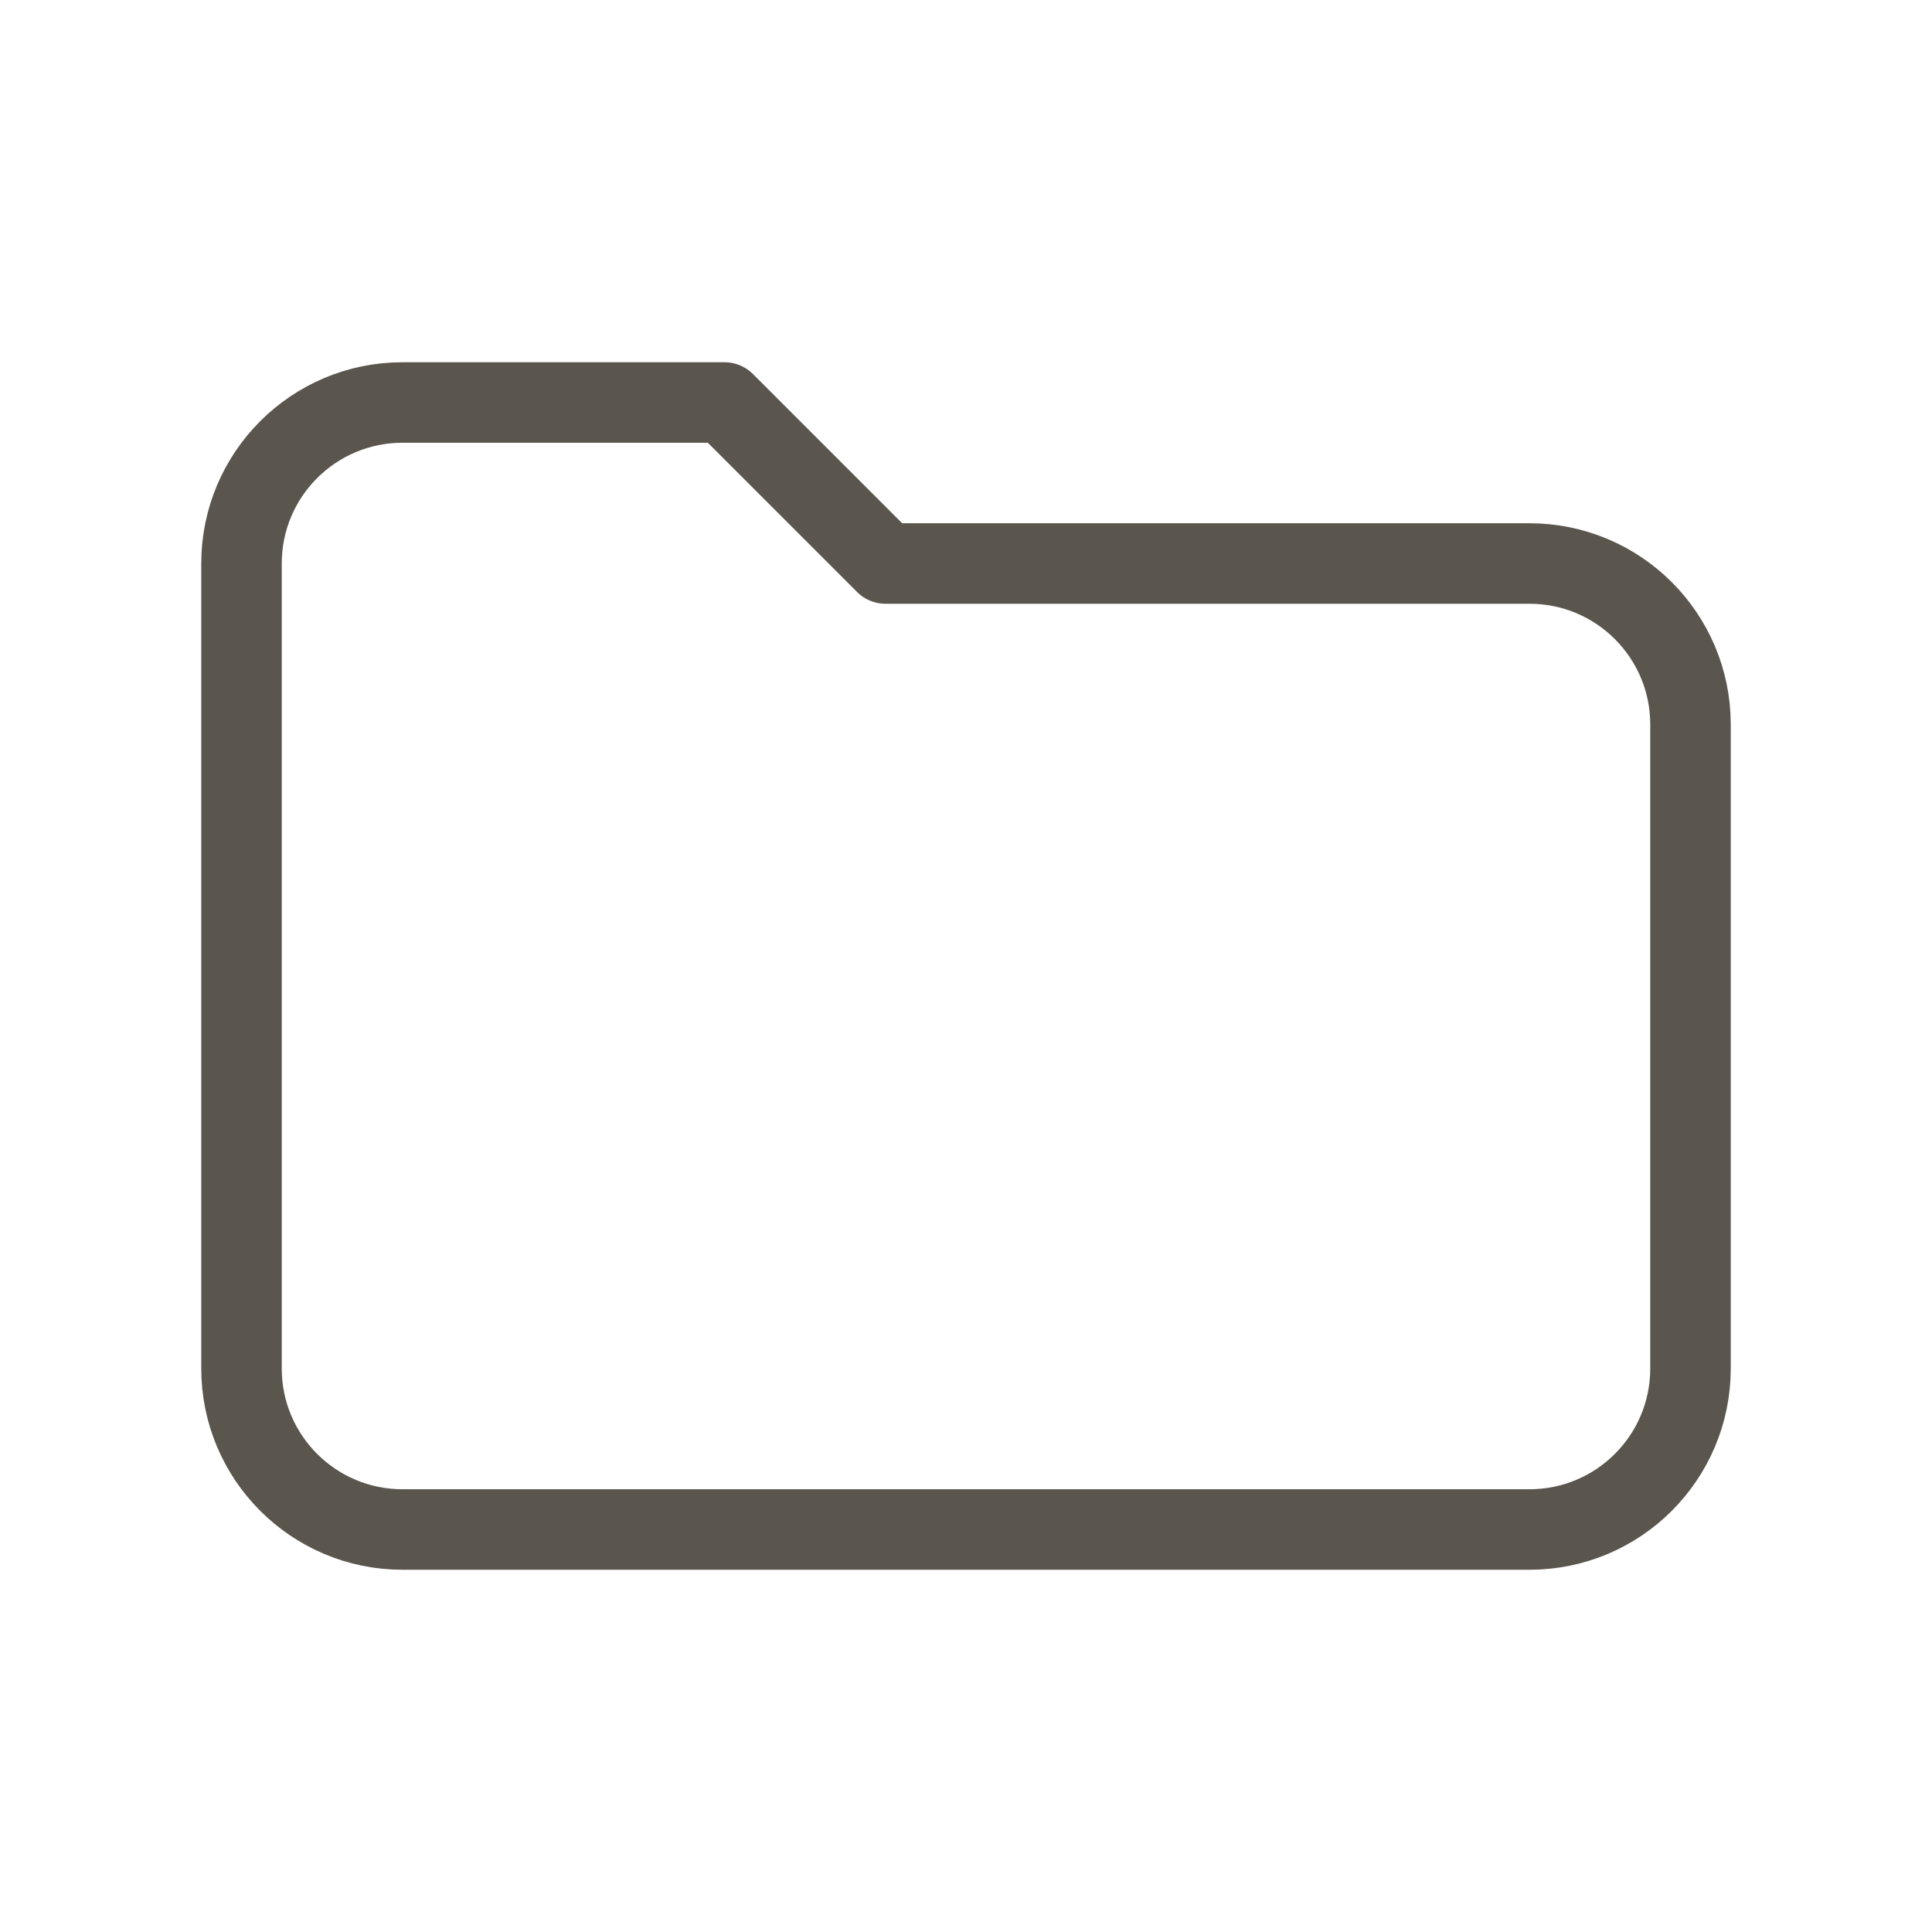
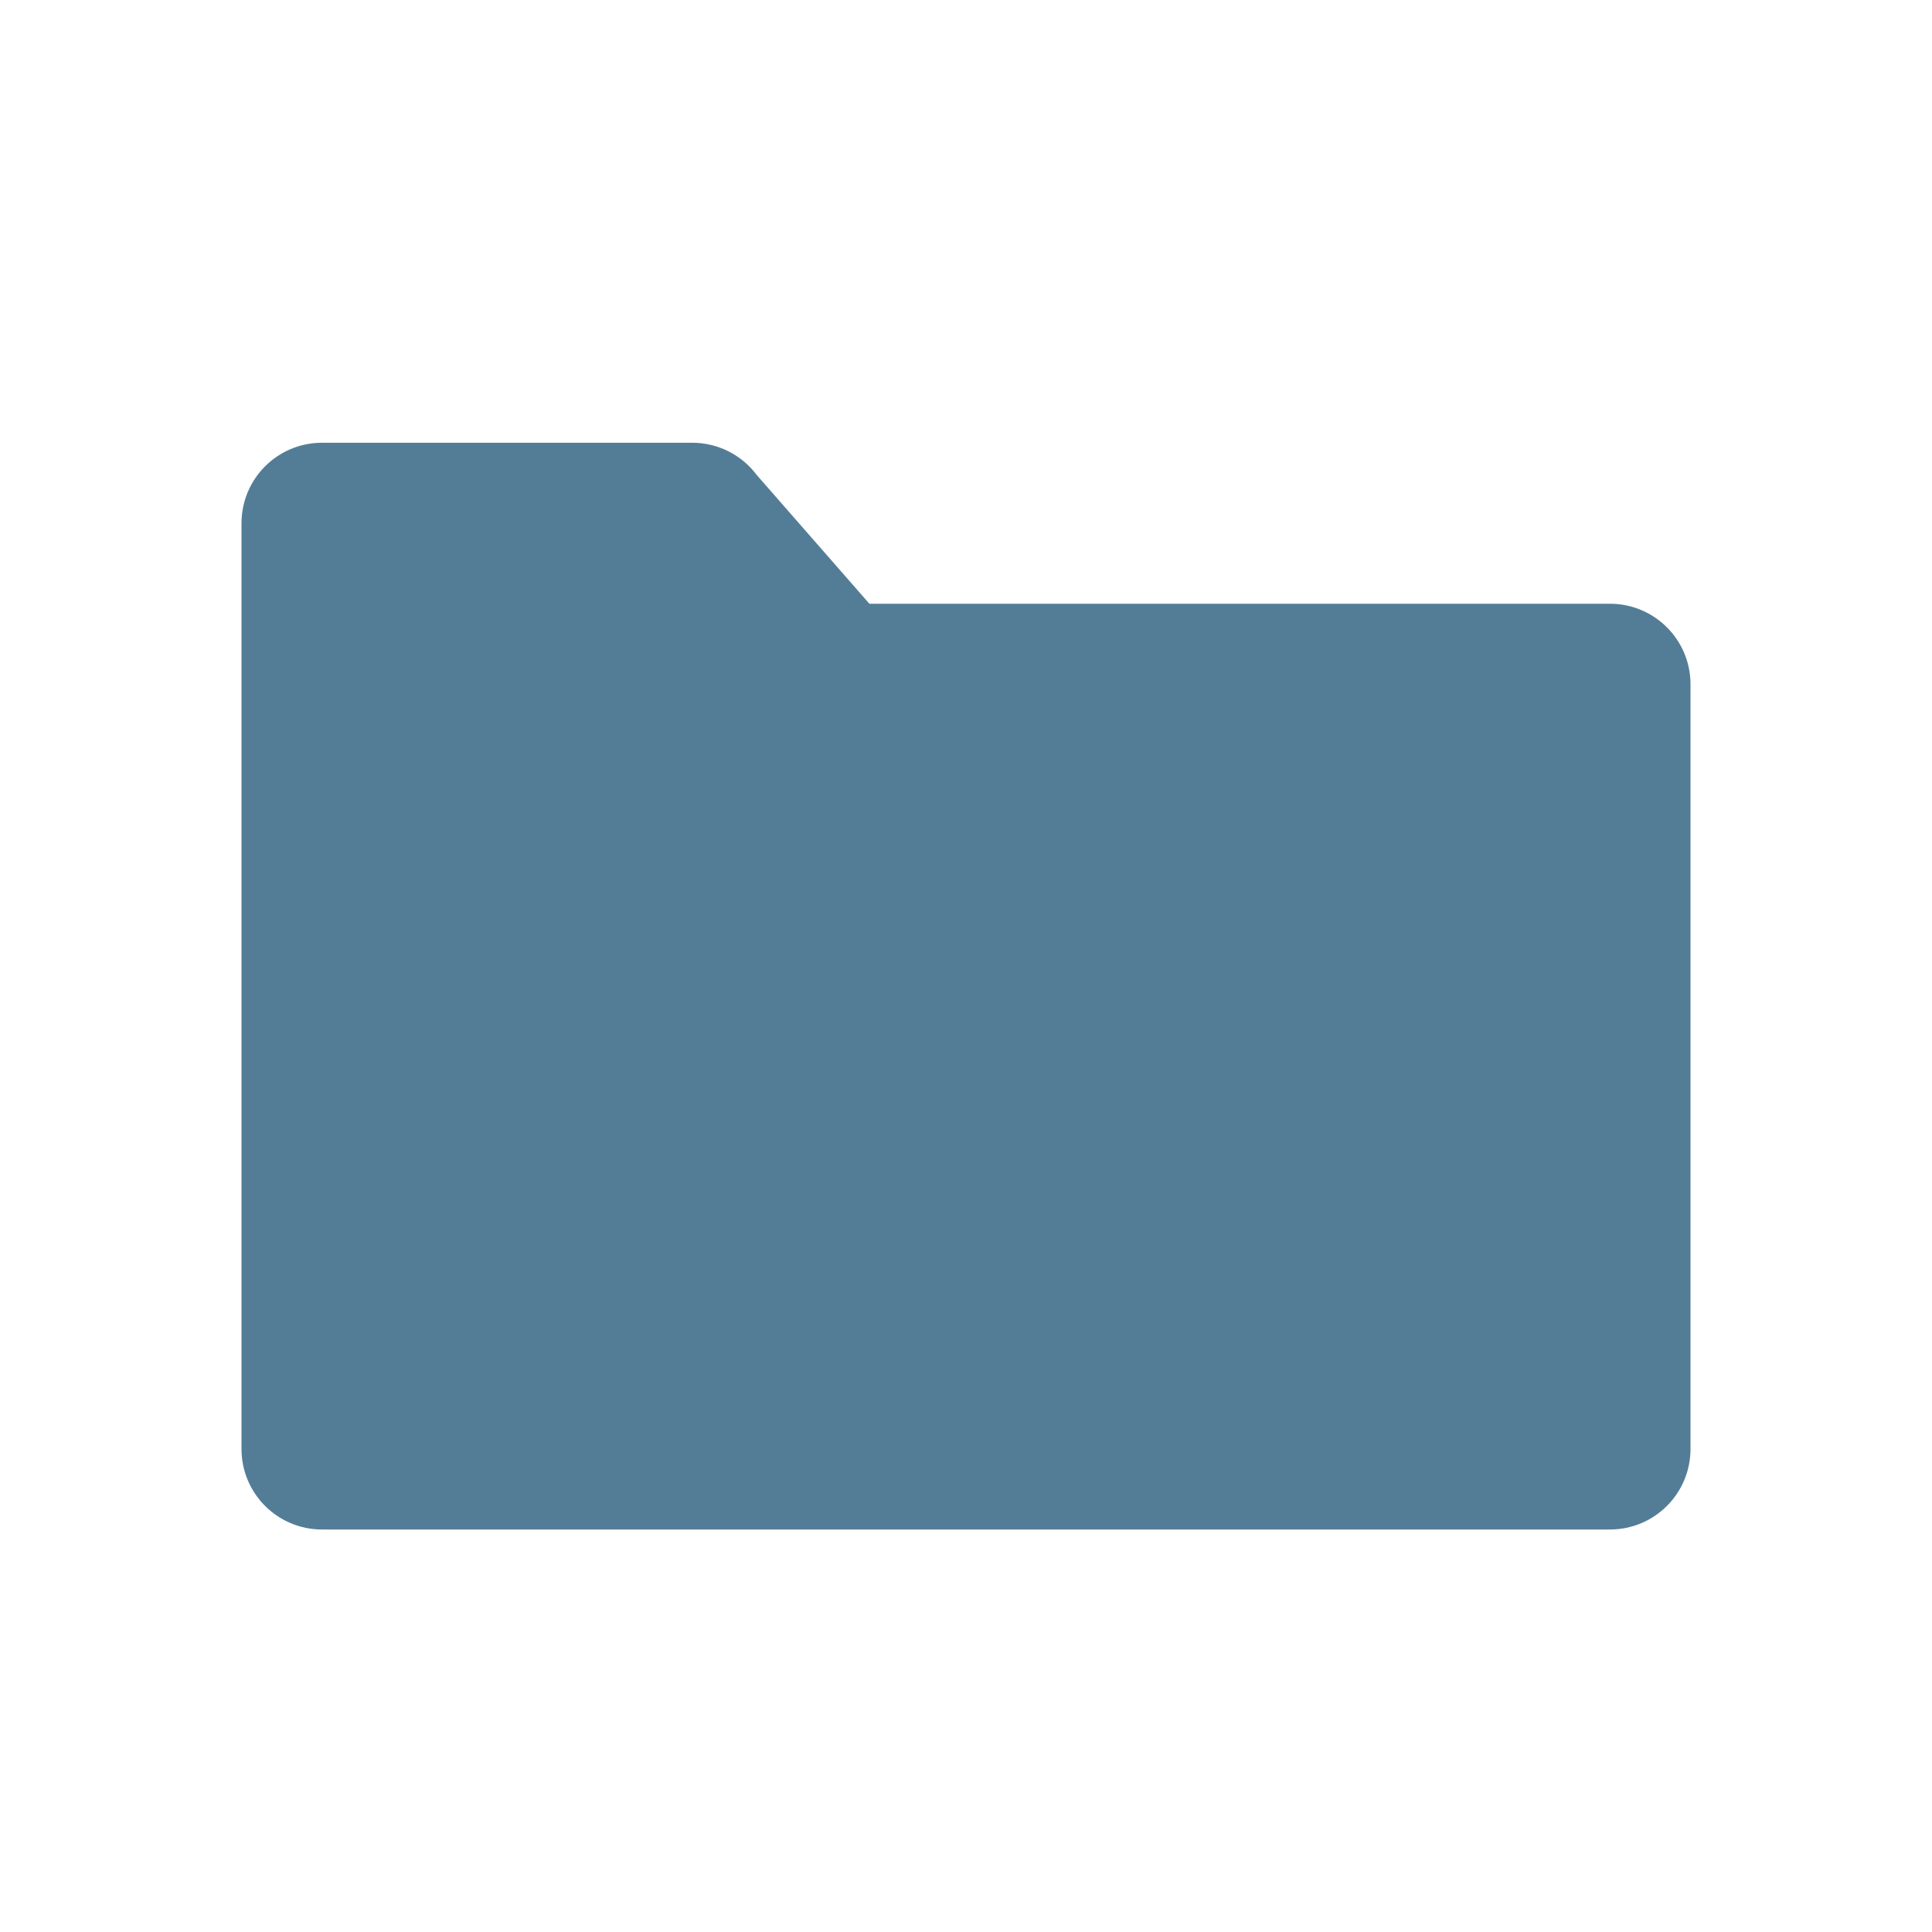
- <svg xmlns="http://www.w3.org/2000/svg" width="24" height="24" viewBox="0 0 24 24" fill="none" stroke="#5A554D" stroke-width="1" stroke-linecap="round" stroke-linejoin="round">
-   <path d="M3 7a2 2 0 0 1 2-2h4l2 2h8a2 2 0 0 1 2 2v8a2 2 0 0 1-2 2H5a2 2 0 0 1-2-2z" />
+ <svg xmlns="http://www.w3.org/2000/svg" width="24" height="24" viewBox="0 0 24 24" fill="#537D96">
+   <path d="M3 6.5 a1 1 0 0 1 1 -1 h4.6 a1 1 0 0 1 .8 .4 l1.4 1.6 H20 a1 1 0 0 1 1 1 V18 a1 1 0 0 1 -1 1 H4 a1 1 0 0 1 -1 -1 z" />
</svg>
